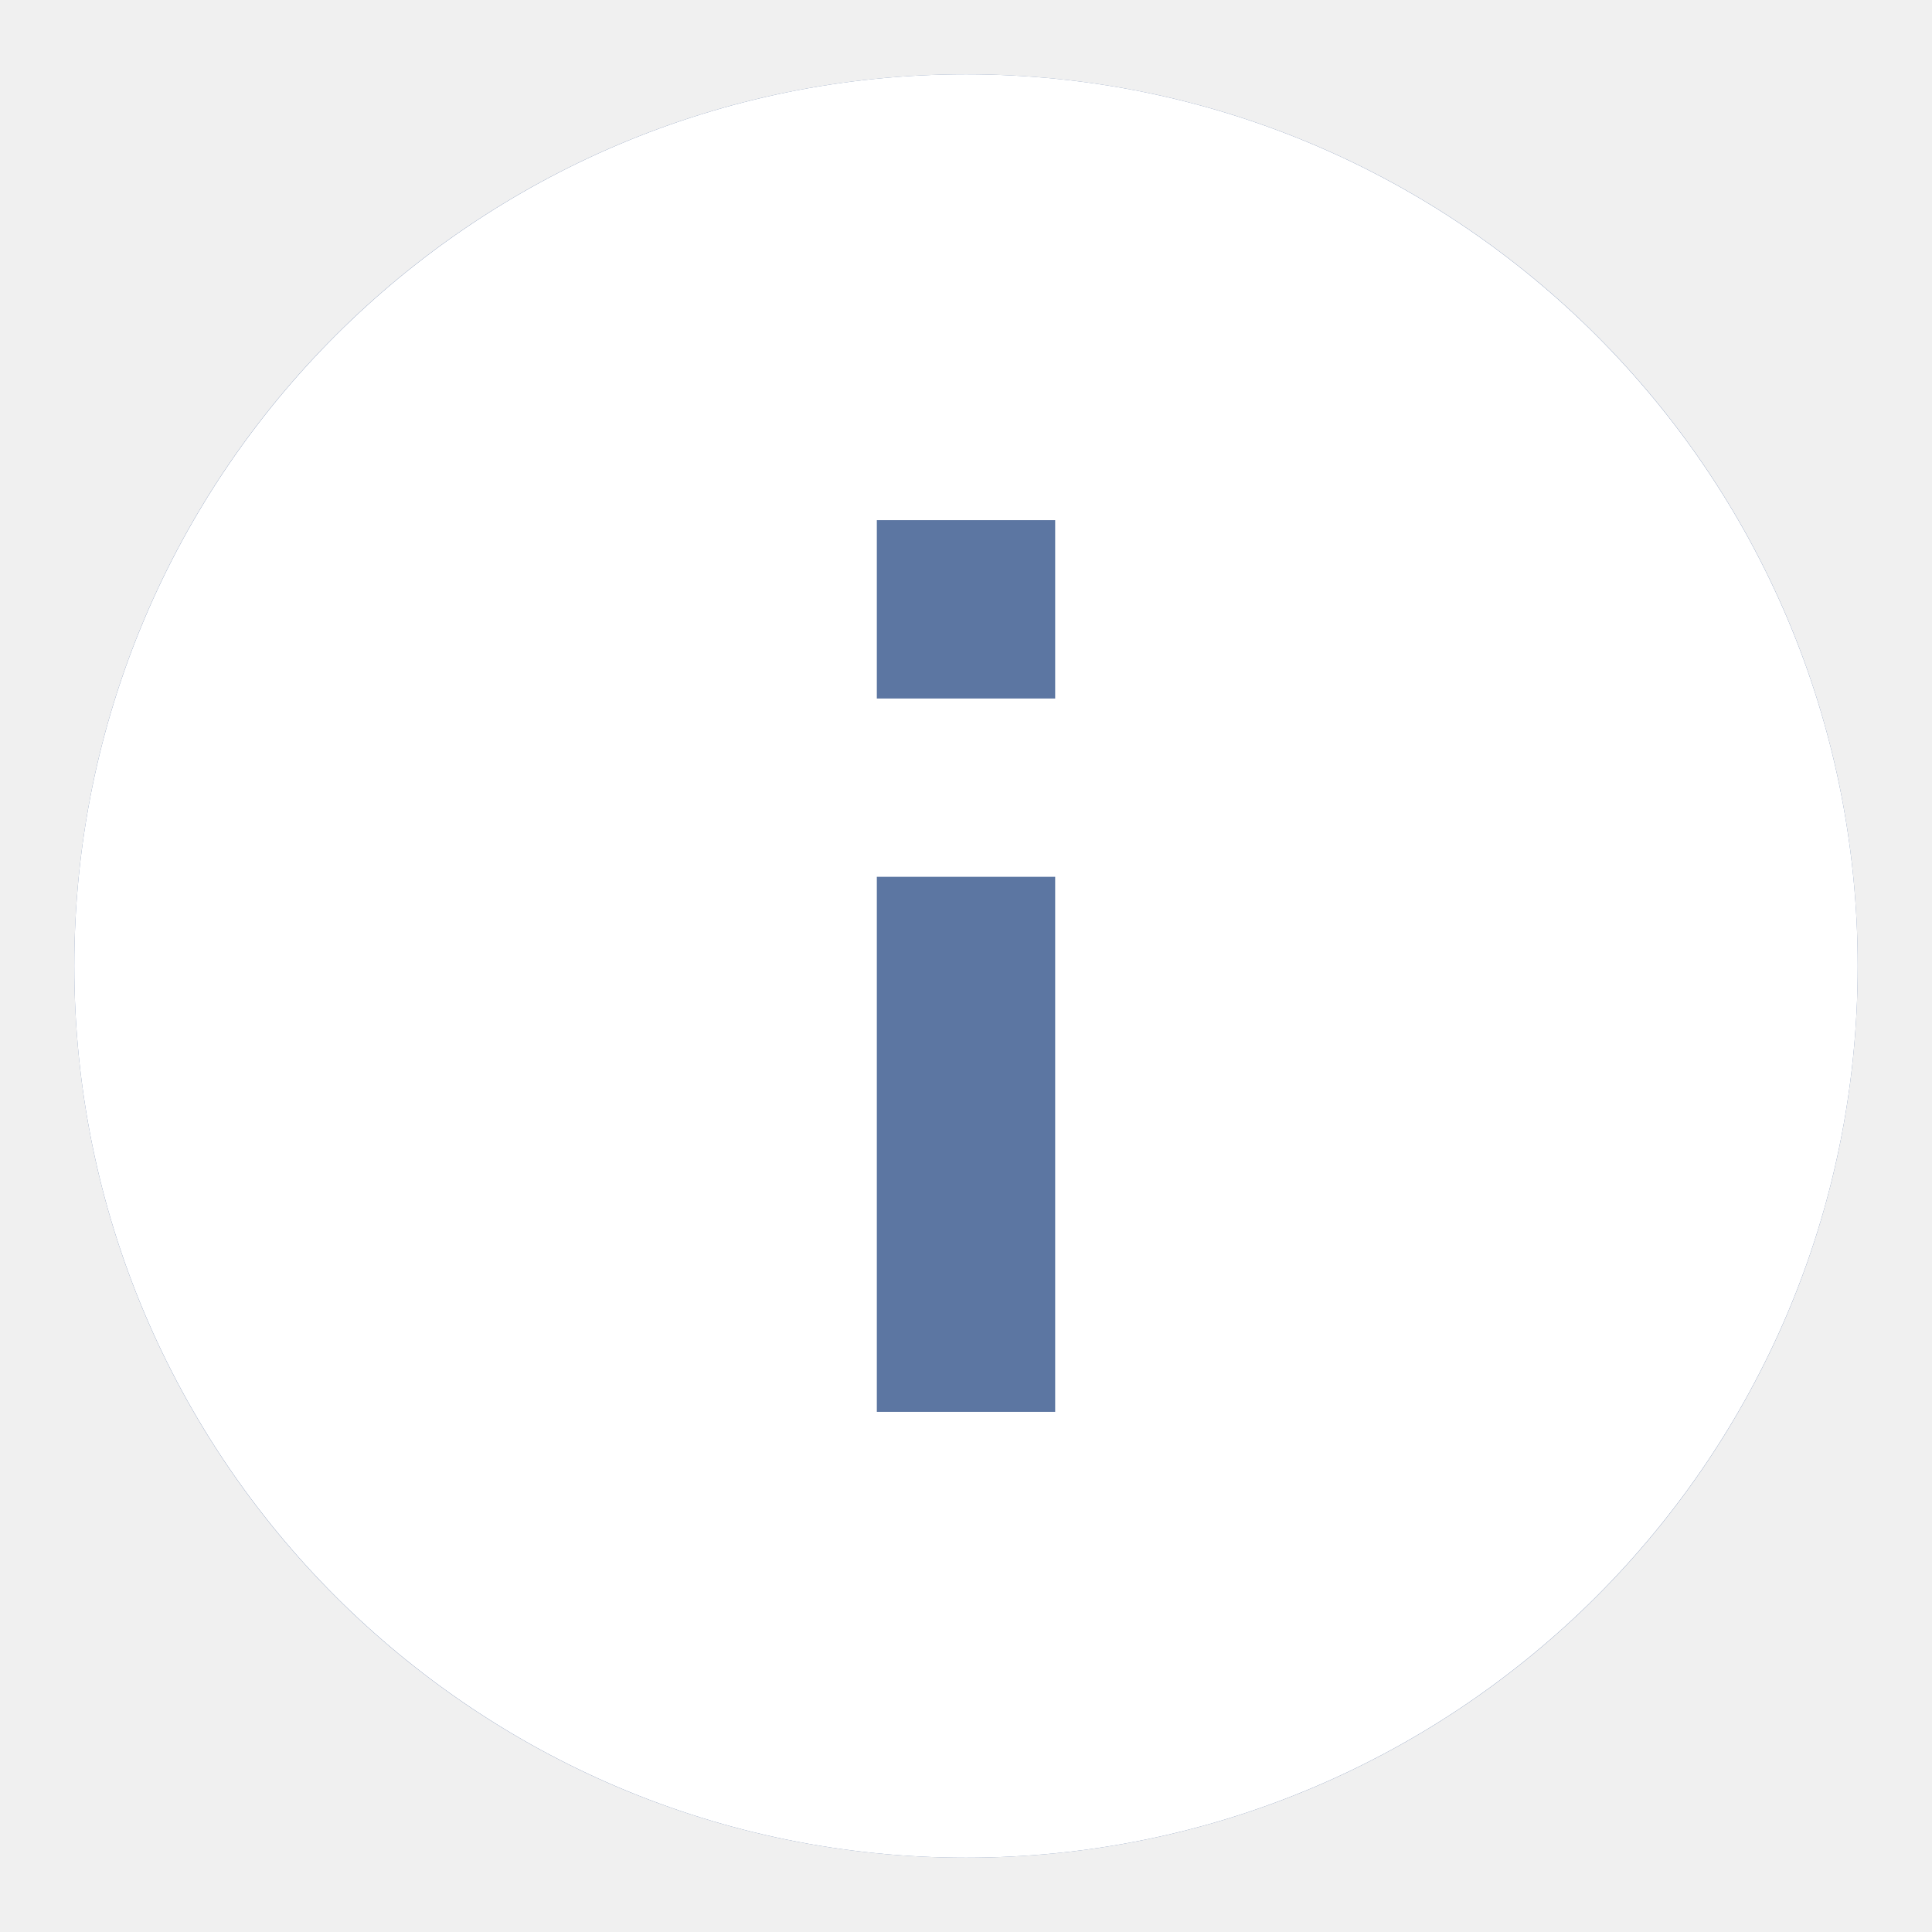
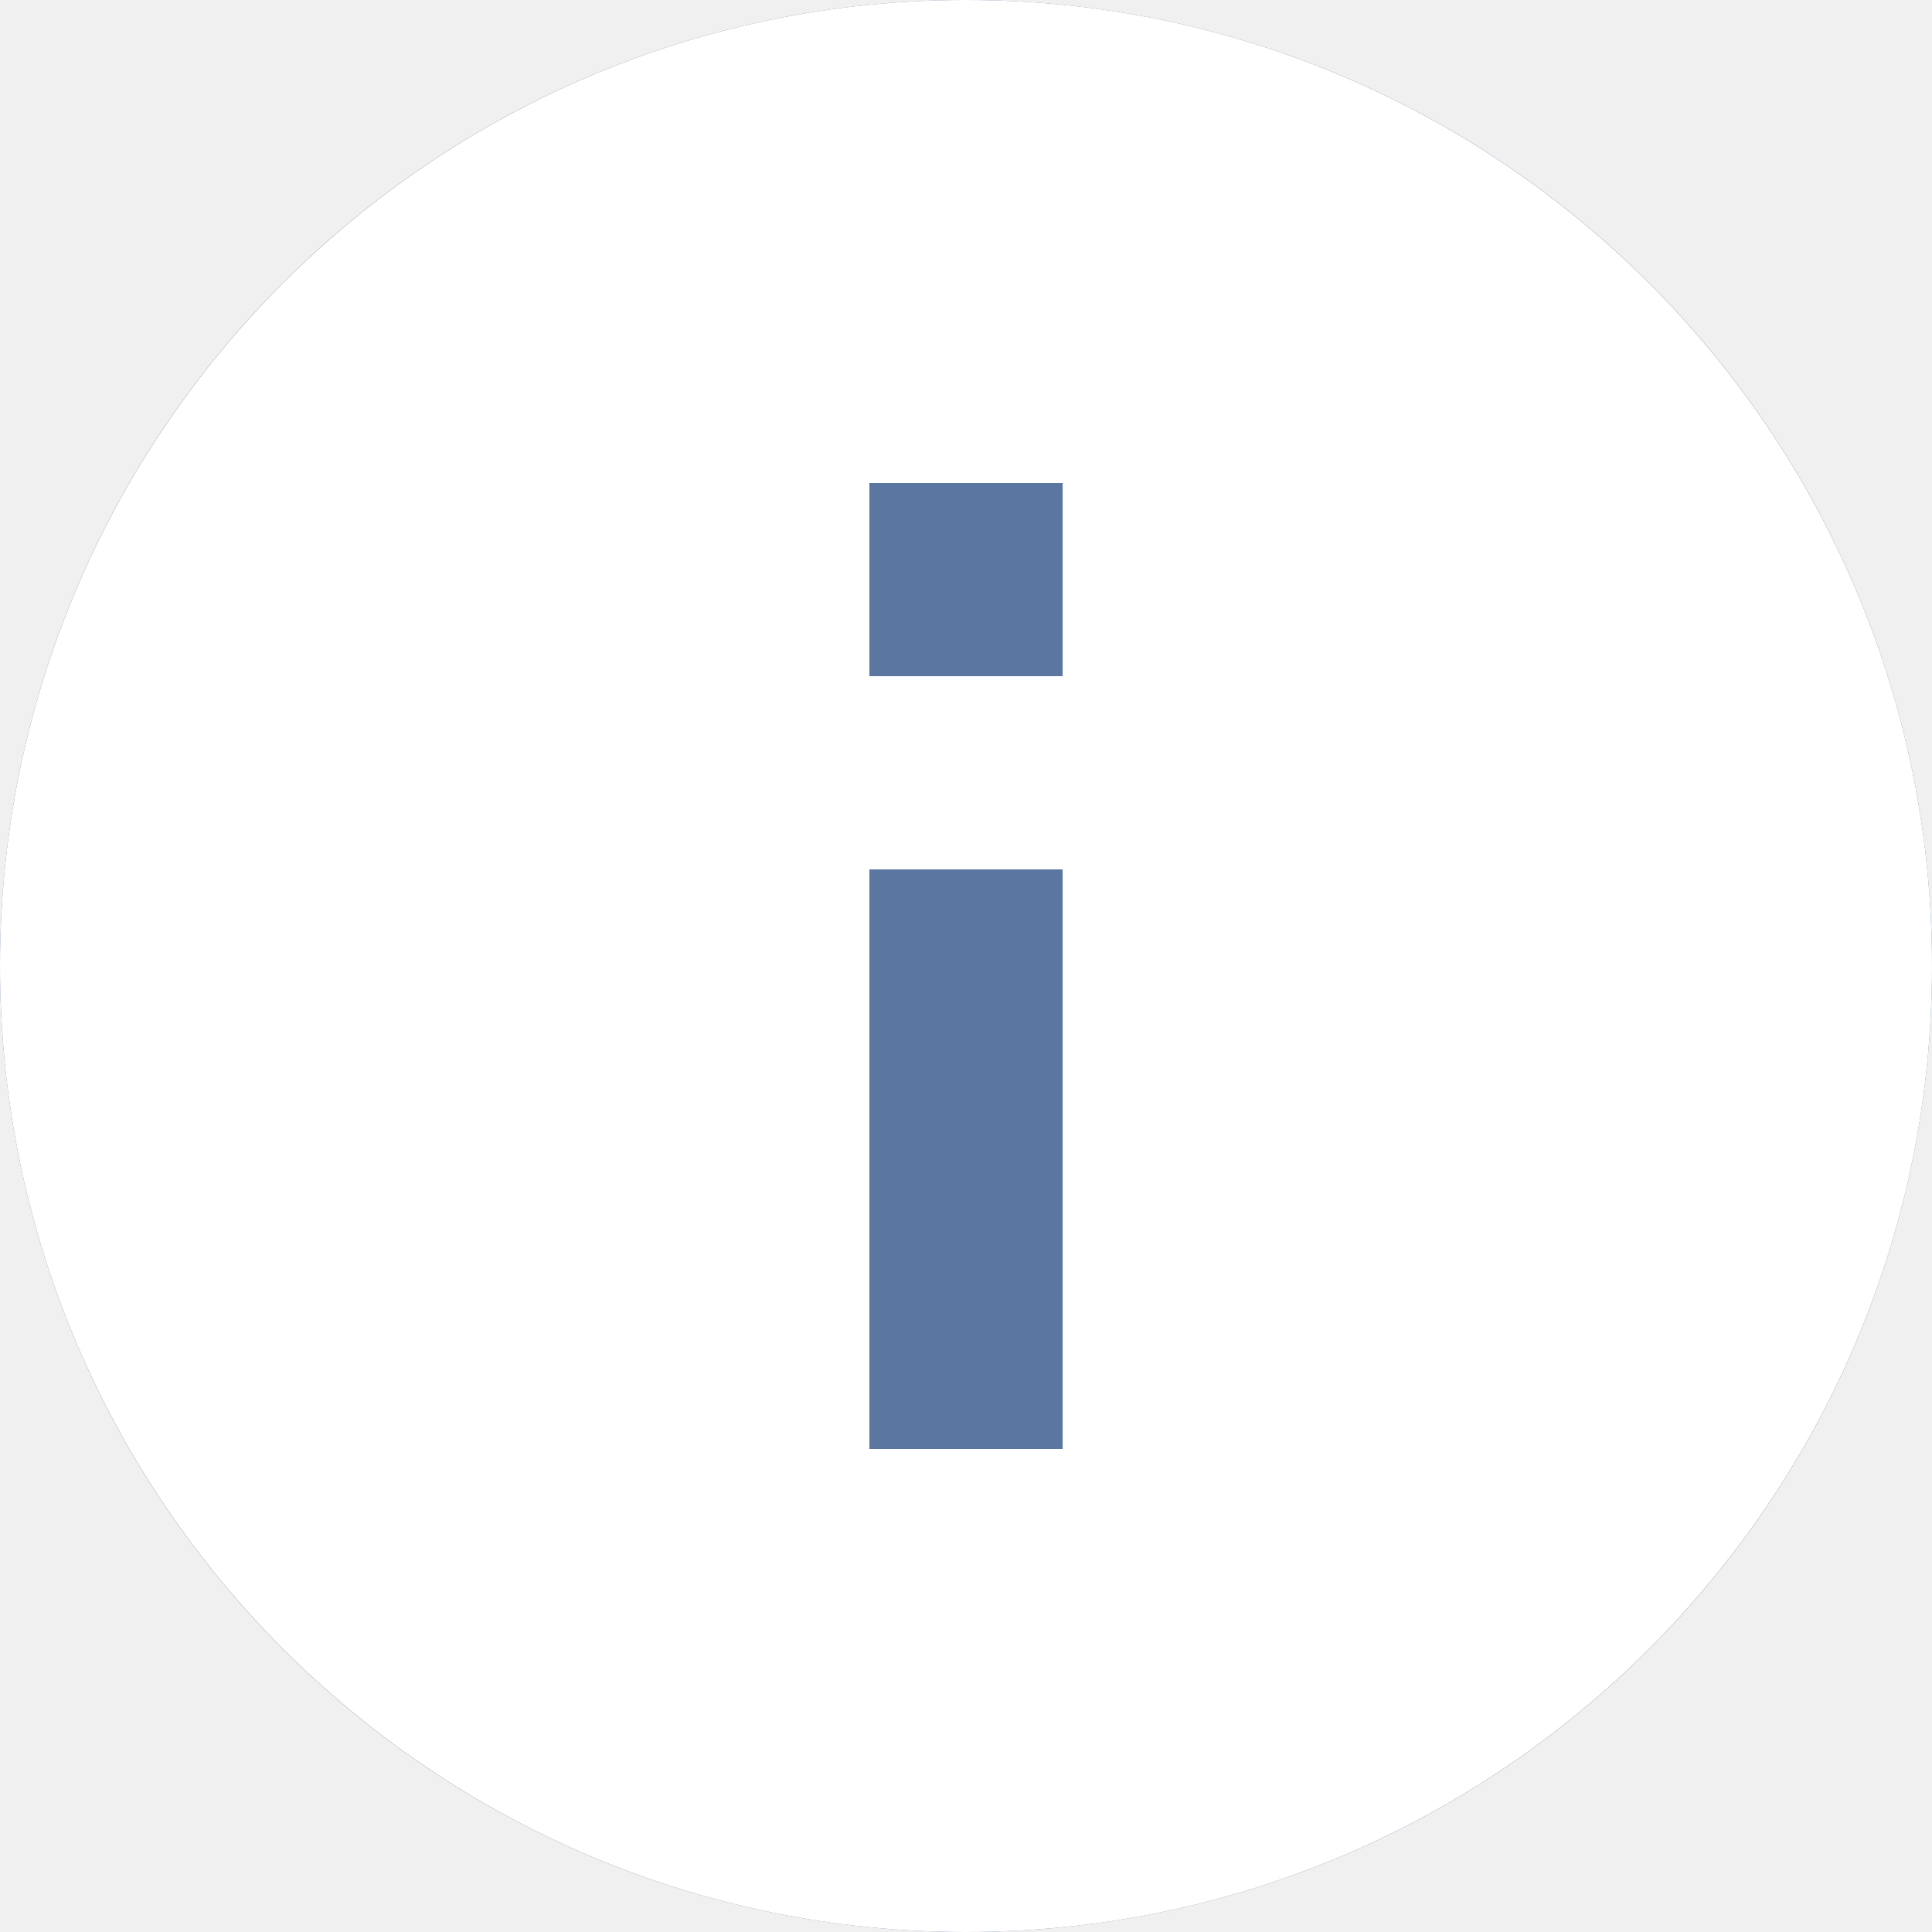
- <svg xmlns="http://www.w3.org/2000/svg" width="13" height="13" viewBox="-872.5 -3690.5 13 13">
-   <g fill="none">
-     <circle cx="-866" cy="-3684" r="6" fill="#5c76a2" />
-     <path fill="#fff" d="M-866-3690c-3.312 0-6 2.688-6 6s2.688 6 6 6 6-2.688 6-6-2.688-6-6-6Zm.6 9h-1.2v-3.6h1.2v3.6Zm0-4.8h-1.2v-1.2h1.2v1.2Z" />
+ <svg xmlns="http://www.w3.org/2000/svg" version="1.1" viewBox="-872 -3690 12 12" width="12" height="12">
+   <defs />
+   <g id="ICONES" stroke="none" fill="none" stroke-opacity="1" stroke-dasharray="none" fill-opacity="1">
+     <g id="ICONES_Calque_1">
+       <g id="Group_3344">
+         <g id="Graphic_3216">
+           <circle cx="-866" cy="-3684" r="6" fill="#5c76a2" />
+         </g>
+         <g id="Graphic_3215">
+           <path d="M -866 -3690 C -869.312 -3690 -872 -3687.312 -872 -3684 C -872 -3680.688 -869.312 -3678 -866 -3678 C -862.688 -3678 -860 -3680.688 -860 -3684 C -860 -3687.312 -862.688 -3690 -866 -3690 Z M -865.4 -3681 L -866.6 -3681 L -866.6 -3684.6 L -865.4 -3684.6 L -865.4 -3681 Z M -865.4 -3685.8 L -866.6 -3685.8 L -866.6 -3687 L -865.4 -3687 L -865.4 -3685.8 Z" fill="white" />
+         </g>
+       </g>
+     </g>
  </g>
</svg>
